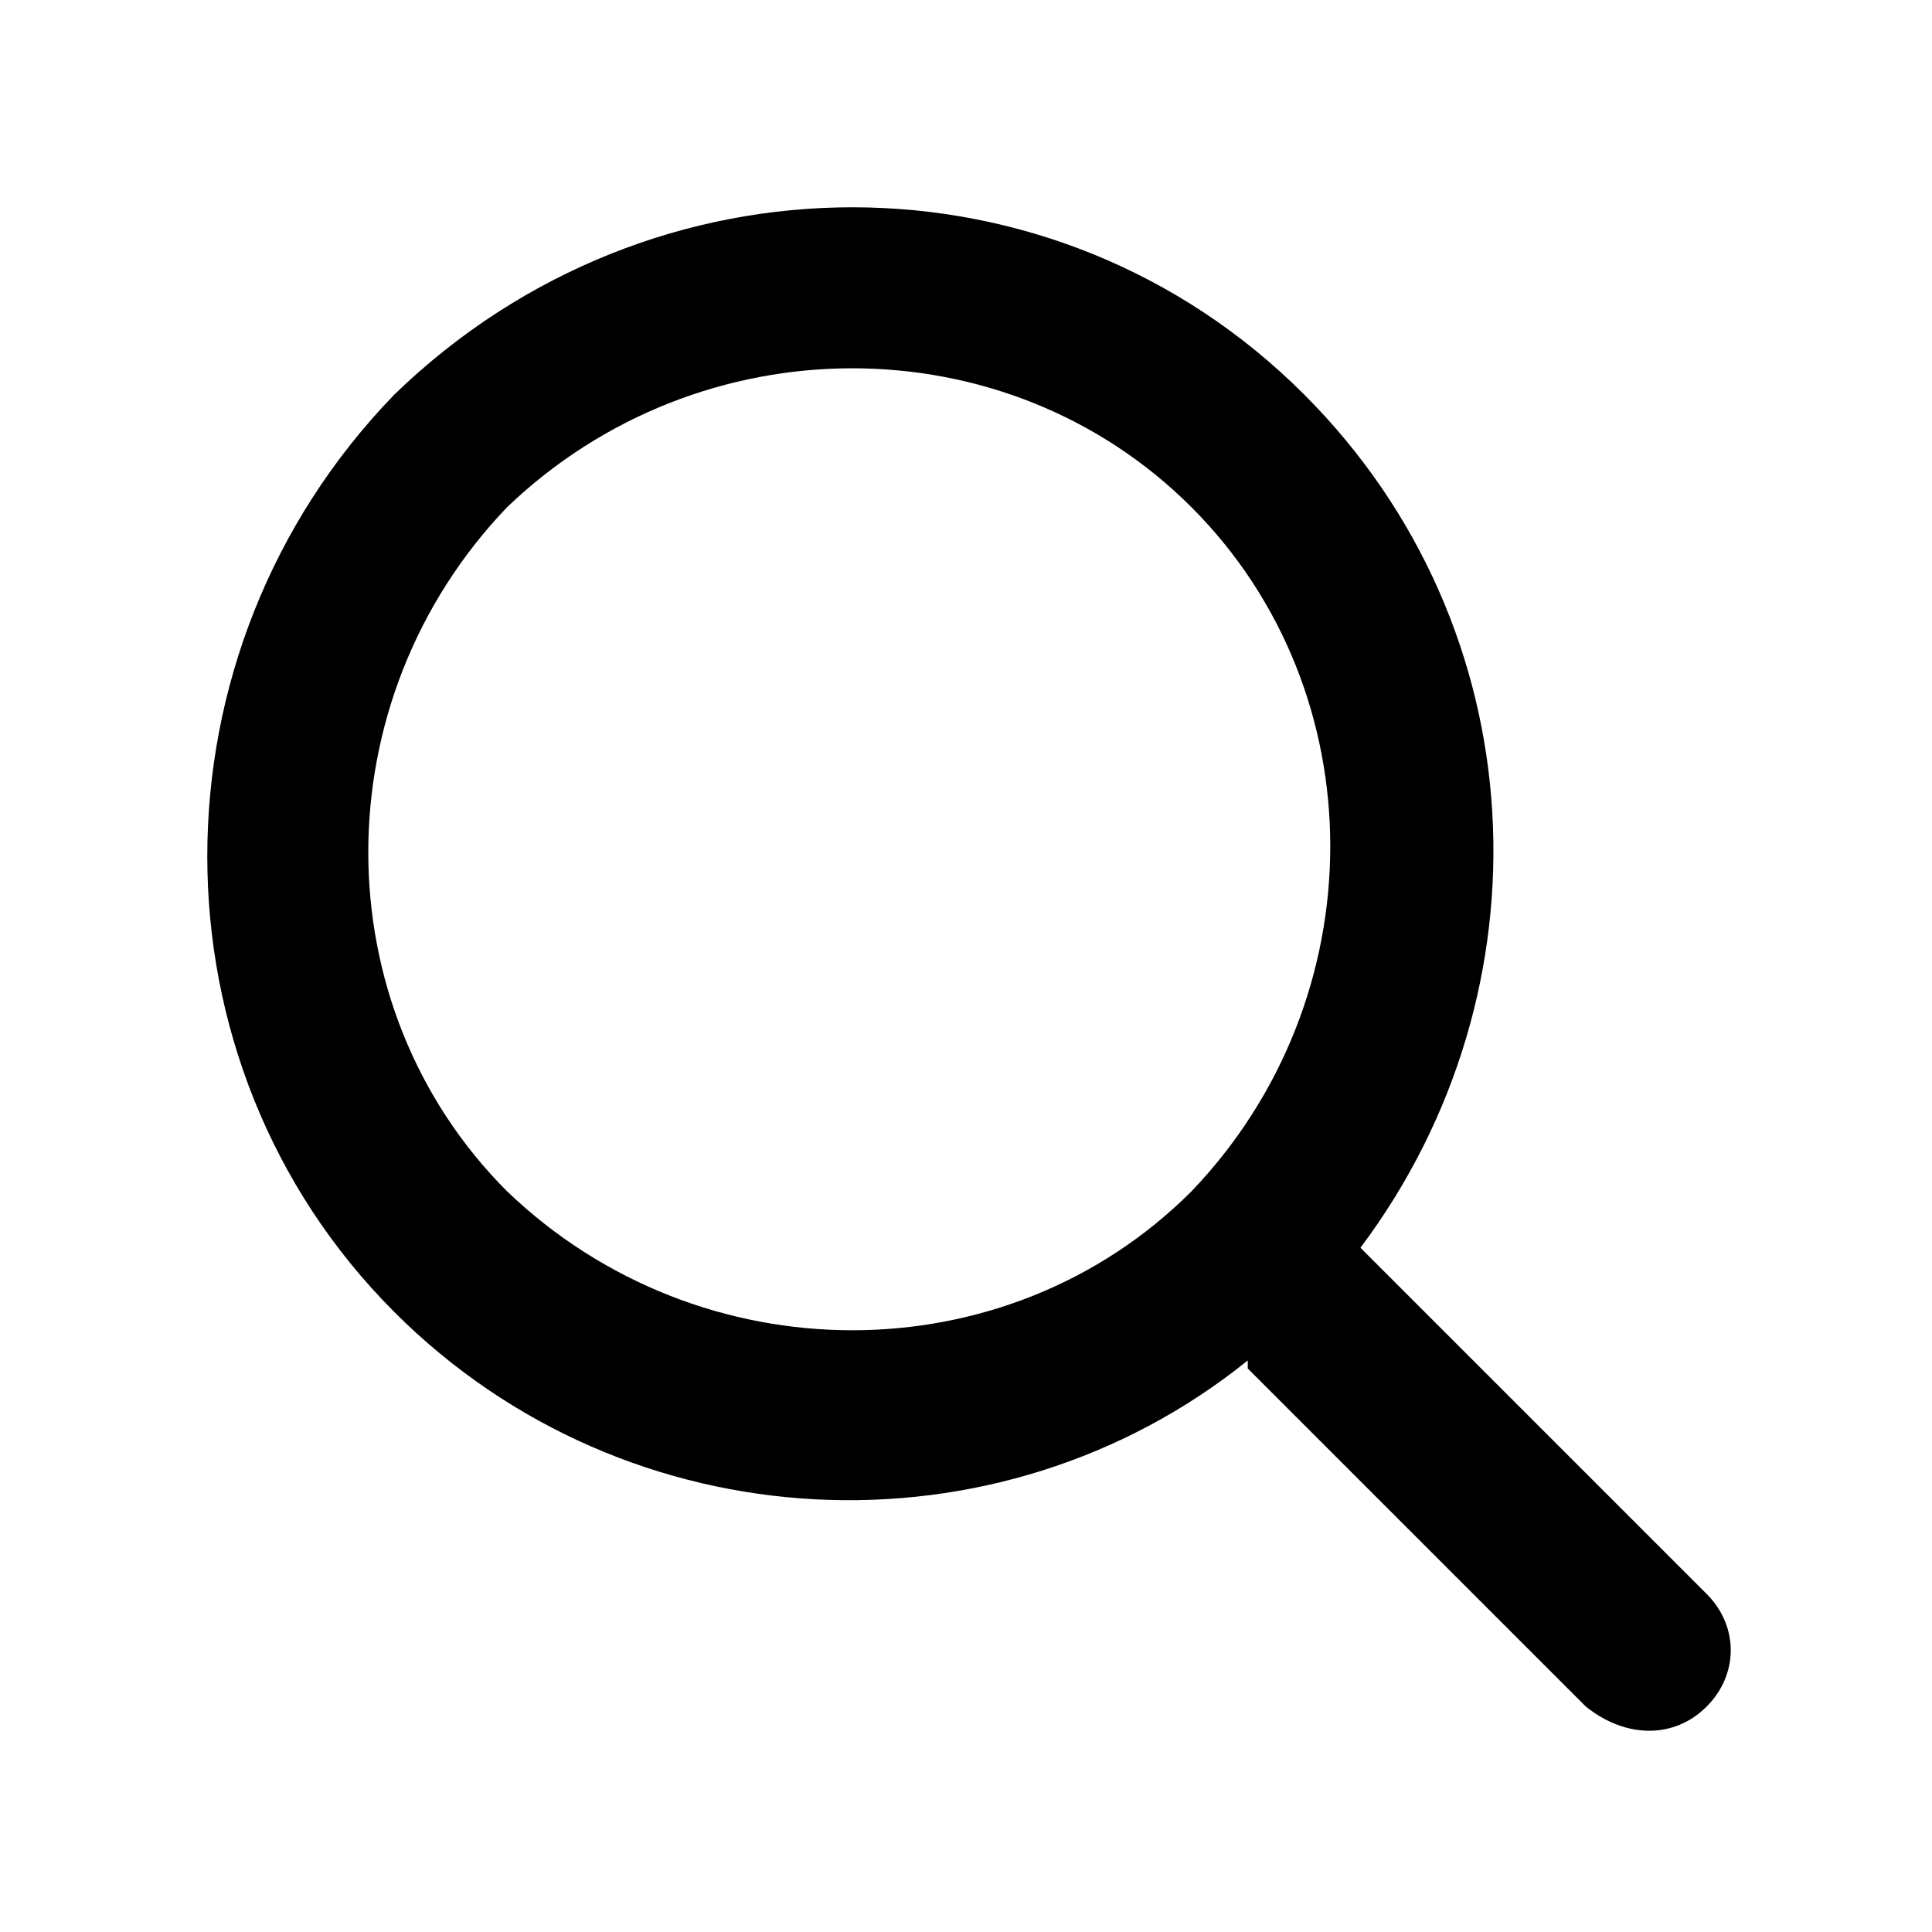
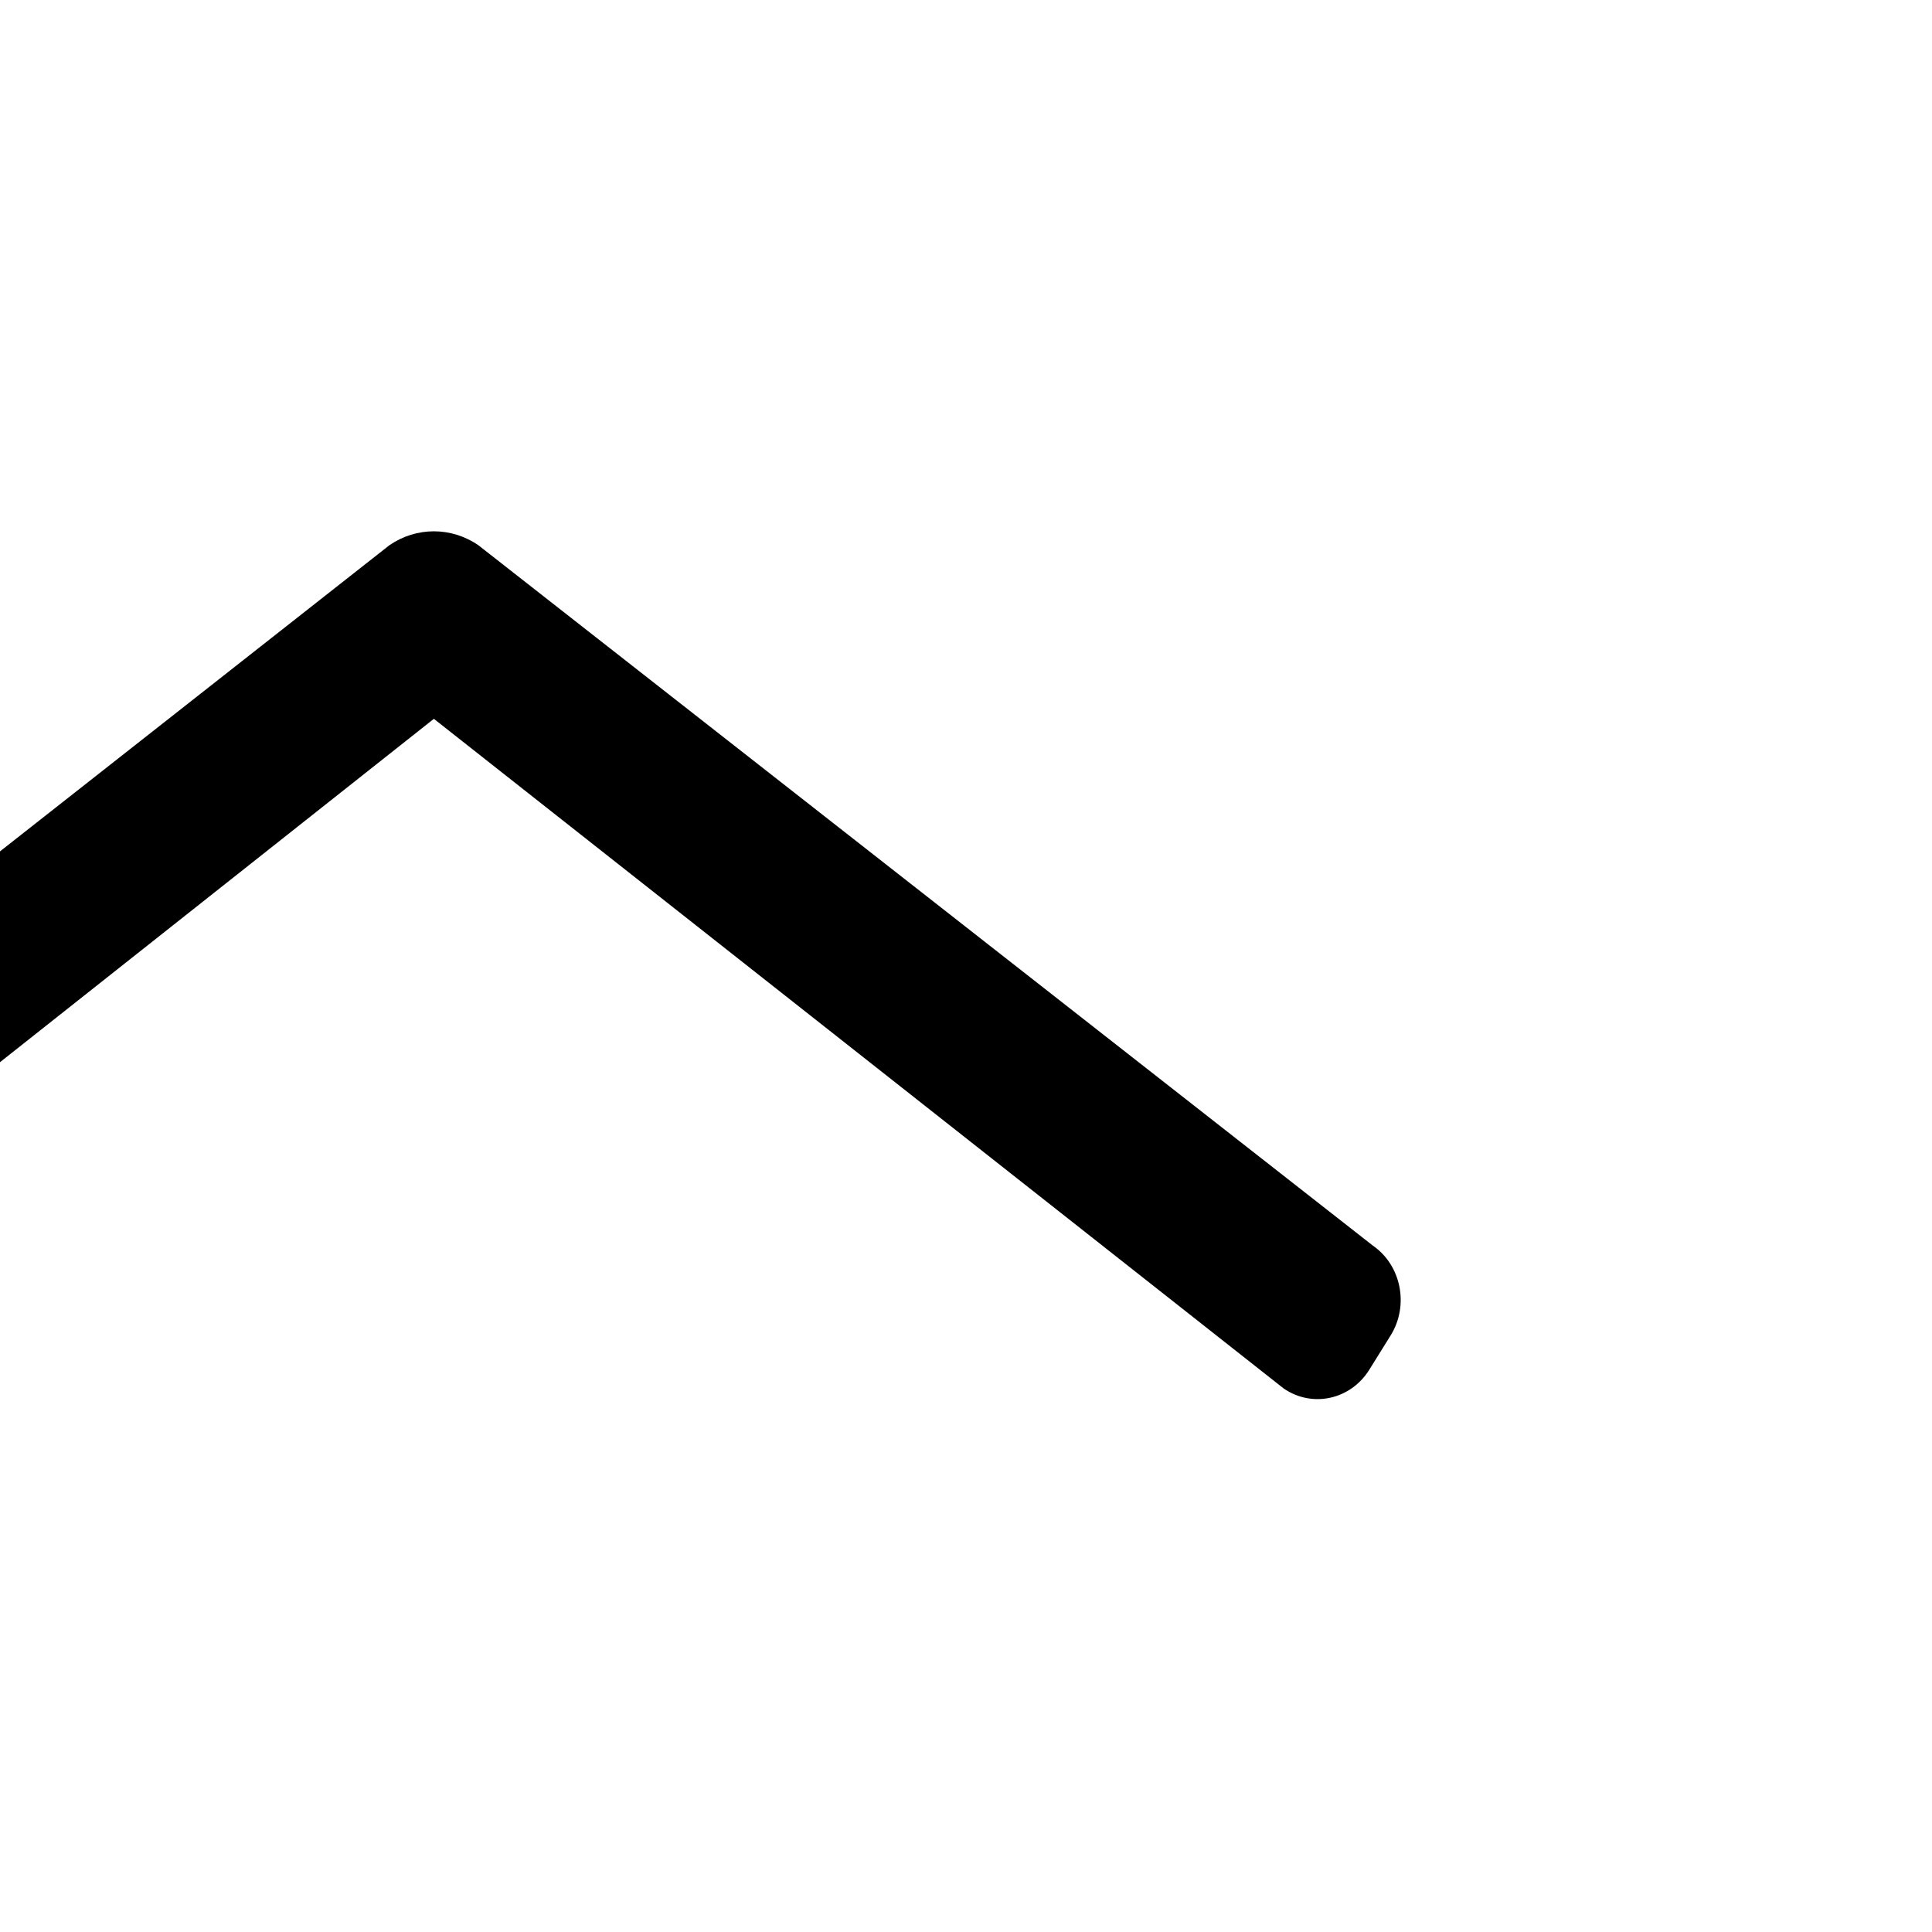
- <svg xmlns="http://www.w3.org/2000/svg" viewBox="0 0 24 24" width="24" height="24">
-   <path d="M16.9,15.5c2.4-3.2,2.2-7.7-0.7-10.6c-3.1-3.1-8.1-3.1-11.3,0c-3.1,3.2-3.1,8.3,0,11.4  c2.9,2.9,7.5,3.1,10.6,0.6c0,0.1,0,0.1,0,0.1l4.2,4.2c0.5,0.4,1.1,0.4,1.5,0c0.4-0.4,0.4-1,0-1.4L16.9,15.5  C16.9,15.5,16.9,15.5,16.9,15.5L16.9,15.5z M14.8,6.3c2.3,2.3,2.3,6.1,0,8.5c-2.3,2.3-6.1,2.3-8.5,0C4,12.5,4,8.7,6.3,6.3  C8.7,4,12.5,4,14.8,6.3z" />
+ <svg xmlns="http://www.w3.org/2000/svg" viewBox="0 0 100 100">
+   <path d="M22.457,37.206 L-21.446,71.951 C-22.925,72.968 -24.907,72.531 -25.876,70.977 L-26.979,69.203 C-27.945,67.648 -27.529,65.565 -26.05,64.548 L20.155,28.221 C21.553,27.26 23.36,27.26 24.76,28.221 L71.05,64.466 C72.529,65.483 72.945,67.567 71.979,69.122 L70.875,70.896 C69.907,72.45 67.924,72.885 66.445,71.869 L22.457,37.206 Z" />
</svg>
